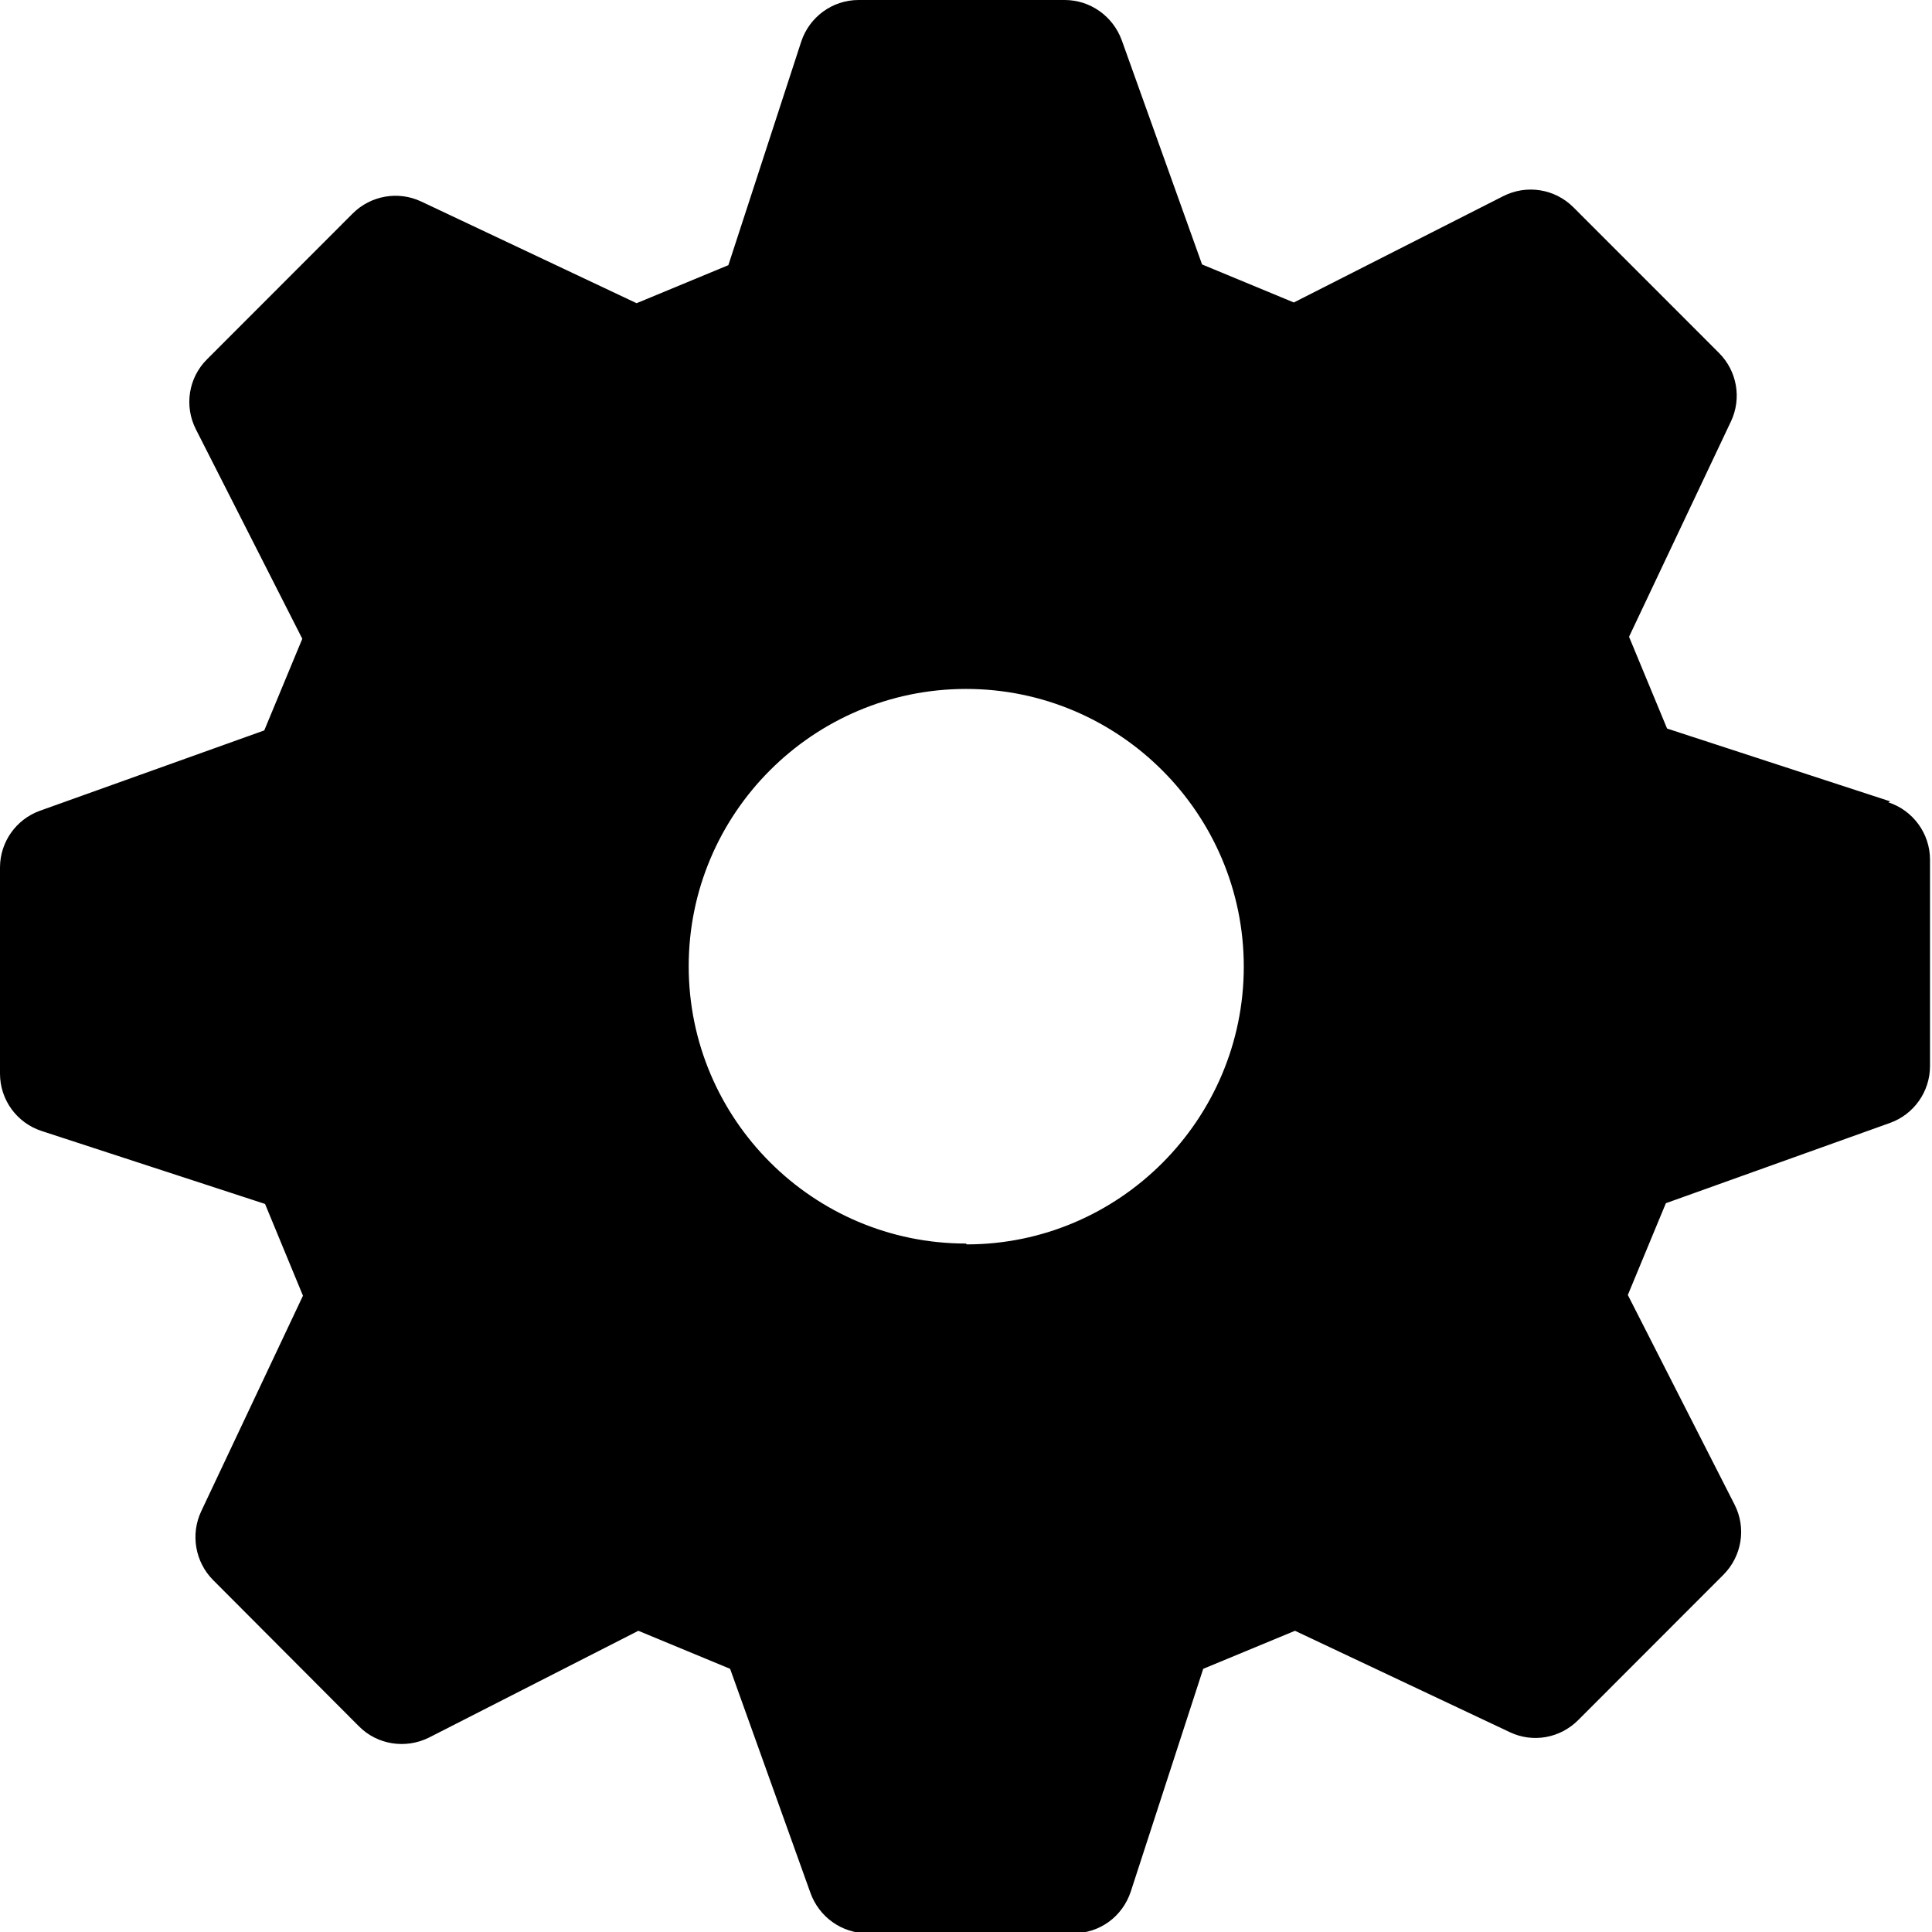
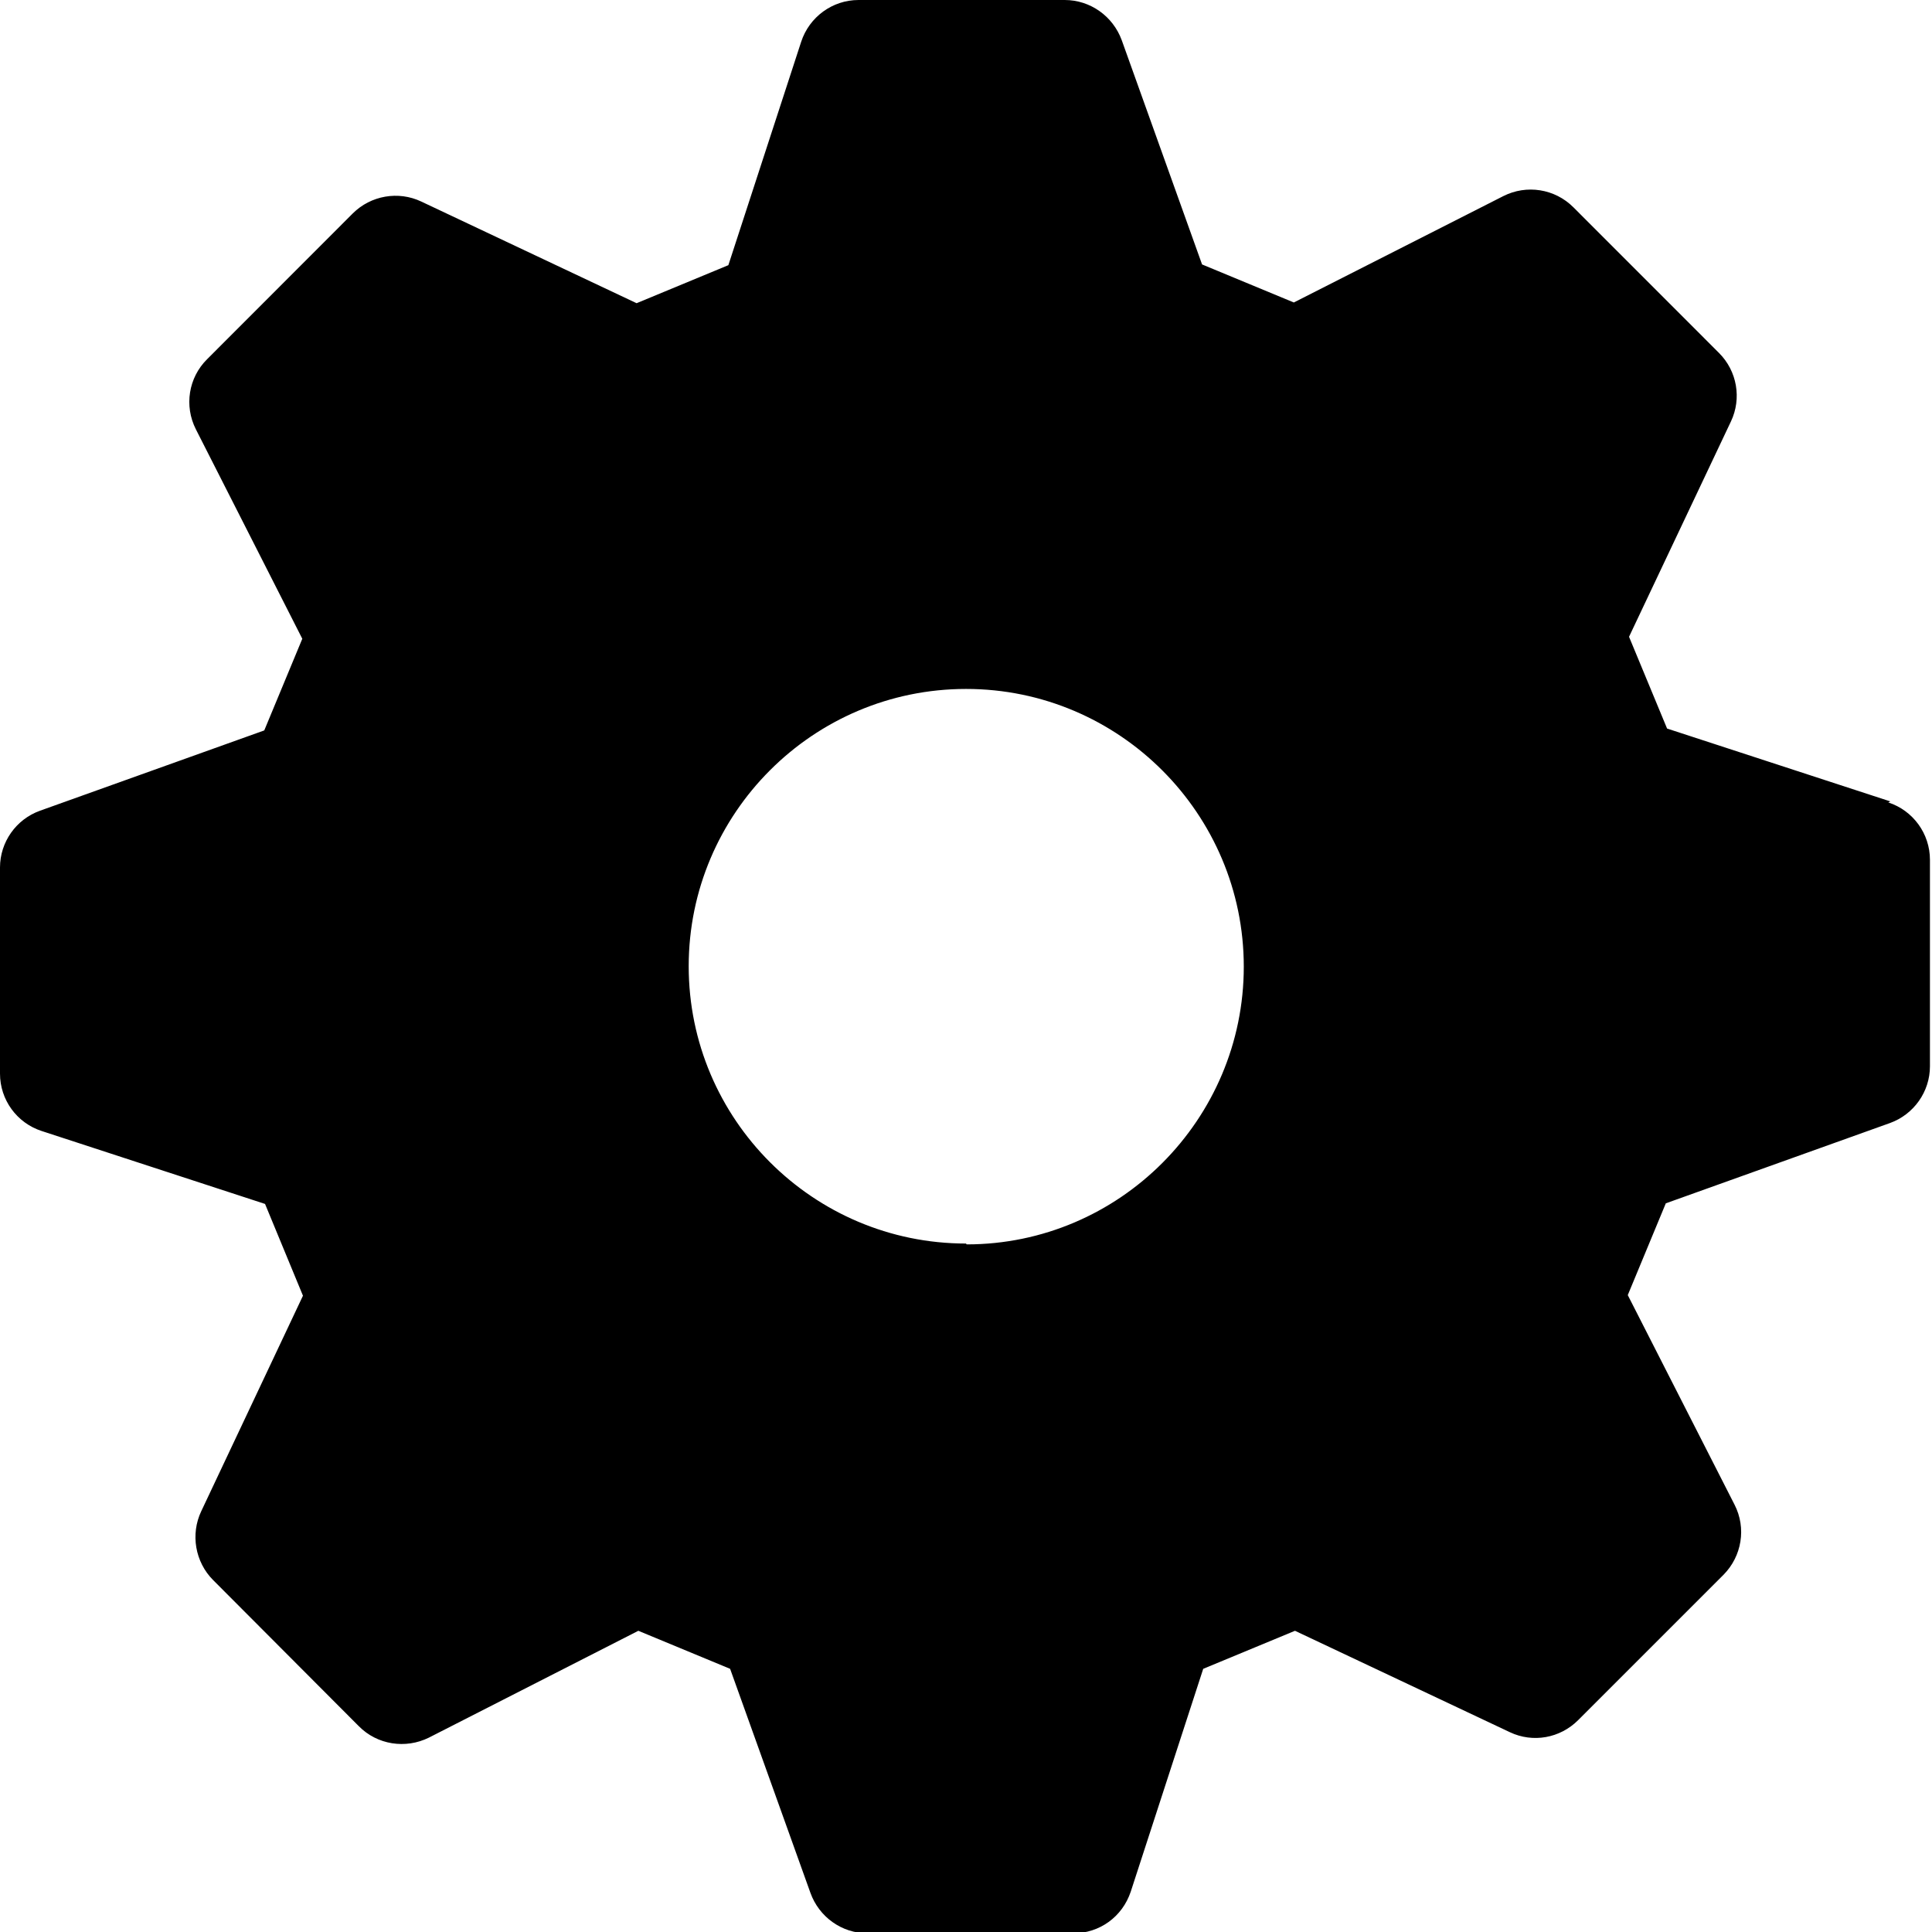
<svg xmlns="http://www.w3.org/2000/svg" viewBox="0 0 32 32">
-   <path d="M31.31 13.274l-3.698-1.207-.63-1.52L28.67 6.98c.18-.38.102-.834-.197-1.133L26.06 3.433c-.307-.307-.775-.38-1.16-.185L21.43 5.01l-1.52-.63L18.58.667c-.146-.4-.523-.667-.945-.667H14.22c-.432 0-.815.28-.95.692l-1.206 3.7-1.52.63-3.567-1.684c-.38-.18-.836-.1-1.134.197L3.43 5.95c-.308.305-.382.773-.186 1.16l1.763 3.47-.63 1.518-3.714 1.33c-.397.142-.663.52-.663.94v3.415c0 .433.278.816.69.95l3.7 1.208.628 1.52-1.685 3.57c-.18.38-.102.84.197 1.14l2.413 2.42c.306.31.775.38 1.16.19l3.47-1.77 1.52.63 1.33 3.71c.143.4.52.67.942.67h3.414c.43 0 .81-.27.95-.69l1.2-3.69 1.52-.63 3.56 1.68c.38.18.83.1 1.13-.2l2.41-2.412c.3-.304.38-.77.18-1.16l-1.767-3.47.63-1.52 3.713-1.33c.396-.142.662-.52.662-.94v-3.42c0-.432-.28-.816-.69-.95zM16 20.597c-2.532 0-4.593-2.06-4.593-4.593 0-2.532 2.06-4.593 4.594-4.593 2.54 0 4.6 2.07 4.6 4.6s-2.06 4.6-4.59 4.6z" />
+   <path d="M31.31 13.274l-3.698-1.207-.63-1.52L28.67 6.98c.18-.38.102-.834-.197-1.133L26.06 3.433c-.307-.307-.775-.38-1.16-.185L21.43 5.01l-1.52-.63L18.58.667c-.146-.4-.523-.667-.945-.667H14.22c-.432 0-.815.28-.95.692l-1.206 3.7-1.52.63-3.567-1.684c-.38-.18-.836-.1-1.134.197L3.43 5.95c-.308.305-.382.773-.186 1.16l1.763 3.47-.63 1.518-3.714 1.33c-.397.142-.663.52-.663.94v3.415c0 .433.278.816.69.95l3.7 1.208.628 1.52-1.685 3.57c-.18.38-.102.84.197 1.14l2.413 2.42c.306.31.775.38 1.16.19l3.47-1.77 1.52.63 1.33 3.71c.143.4.52.67.942.67h3.414c.43 0 .81-.27.95-.69l1.2-3.69 1.52-.63 3.56 1.68c.38.18.83.1 1.13-.2l2.41-2.41c.3-.305.38-.77.18-1.16l-1.768-3.47.63-1.52 3.713-1.33c.396-.143.662-.52.662-.94v-3.42c0-.433-.28-.817-.69-.95zM16 20.597c-2.532 0-4.593-2.06-4.593-4.593 0-2.532 2.06-4.593 4.594-4.593 2.54 0 4.6 2.07 4.6 4.6s-2.06 4.6-4.59 4.6z" />
</svg>
